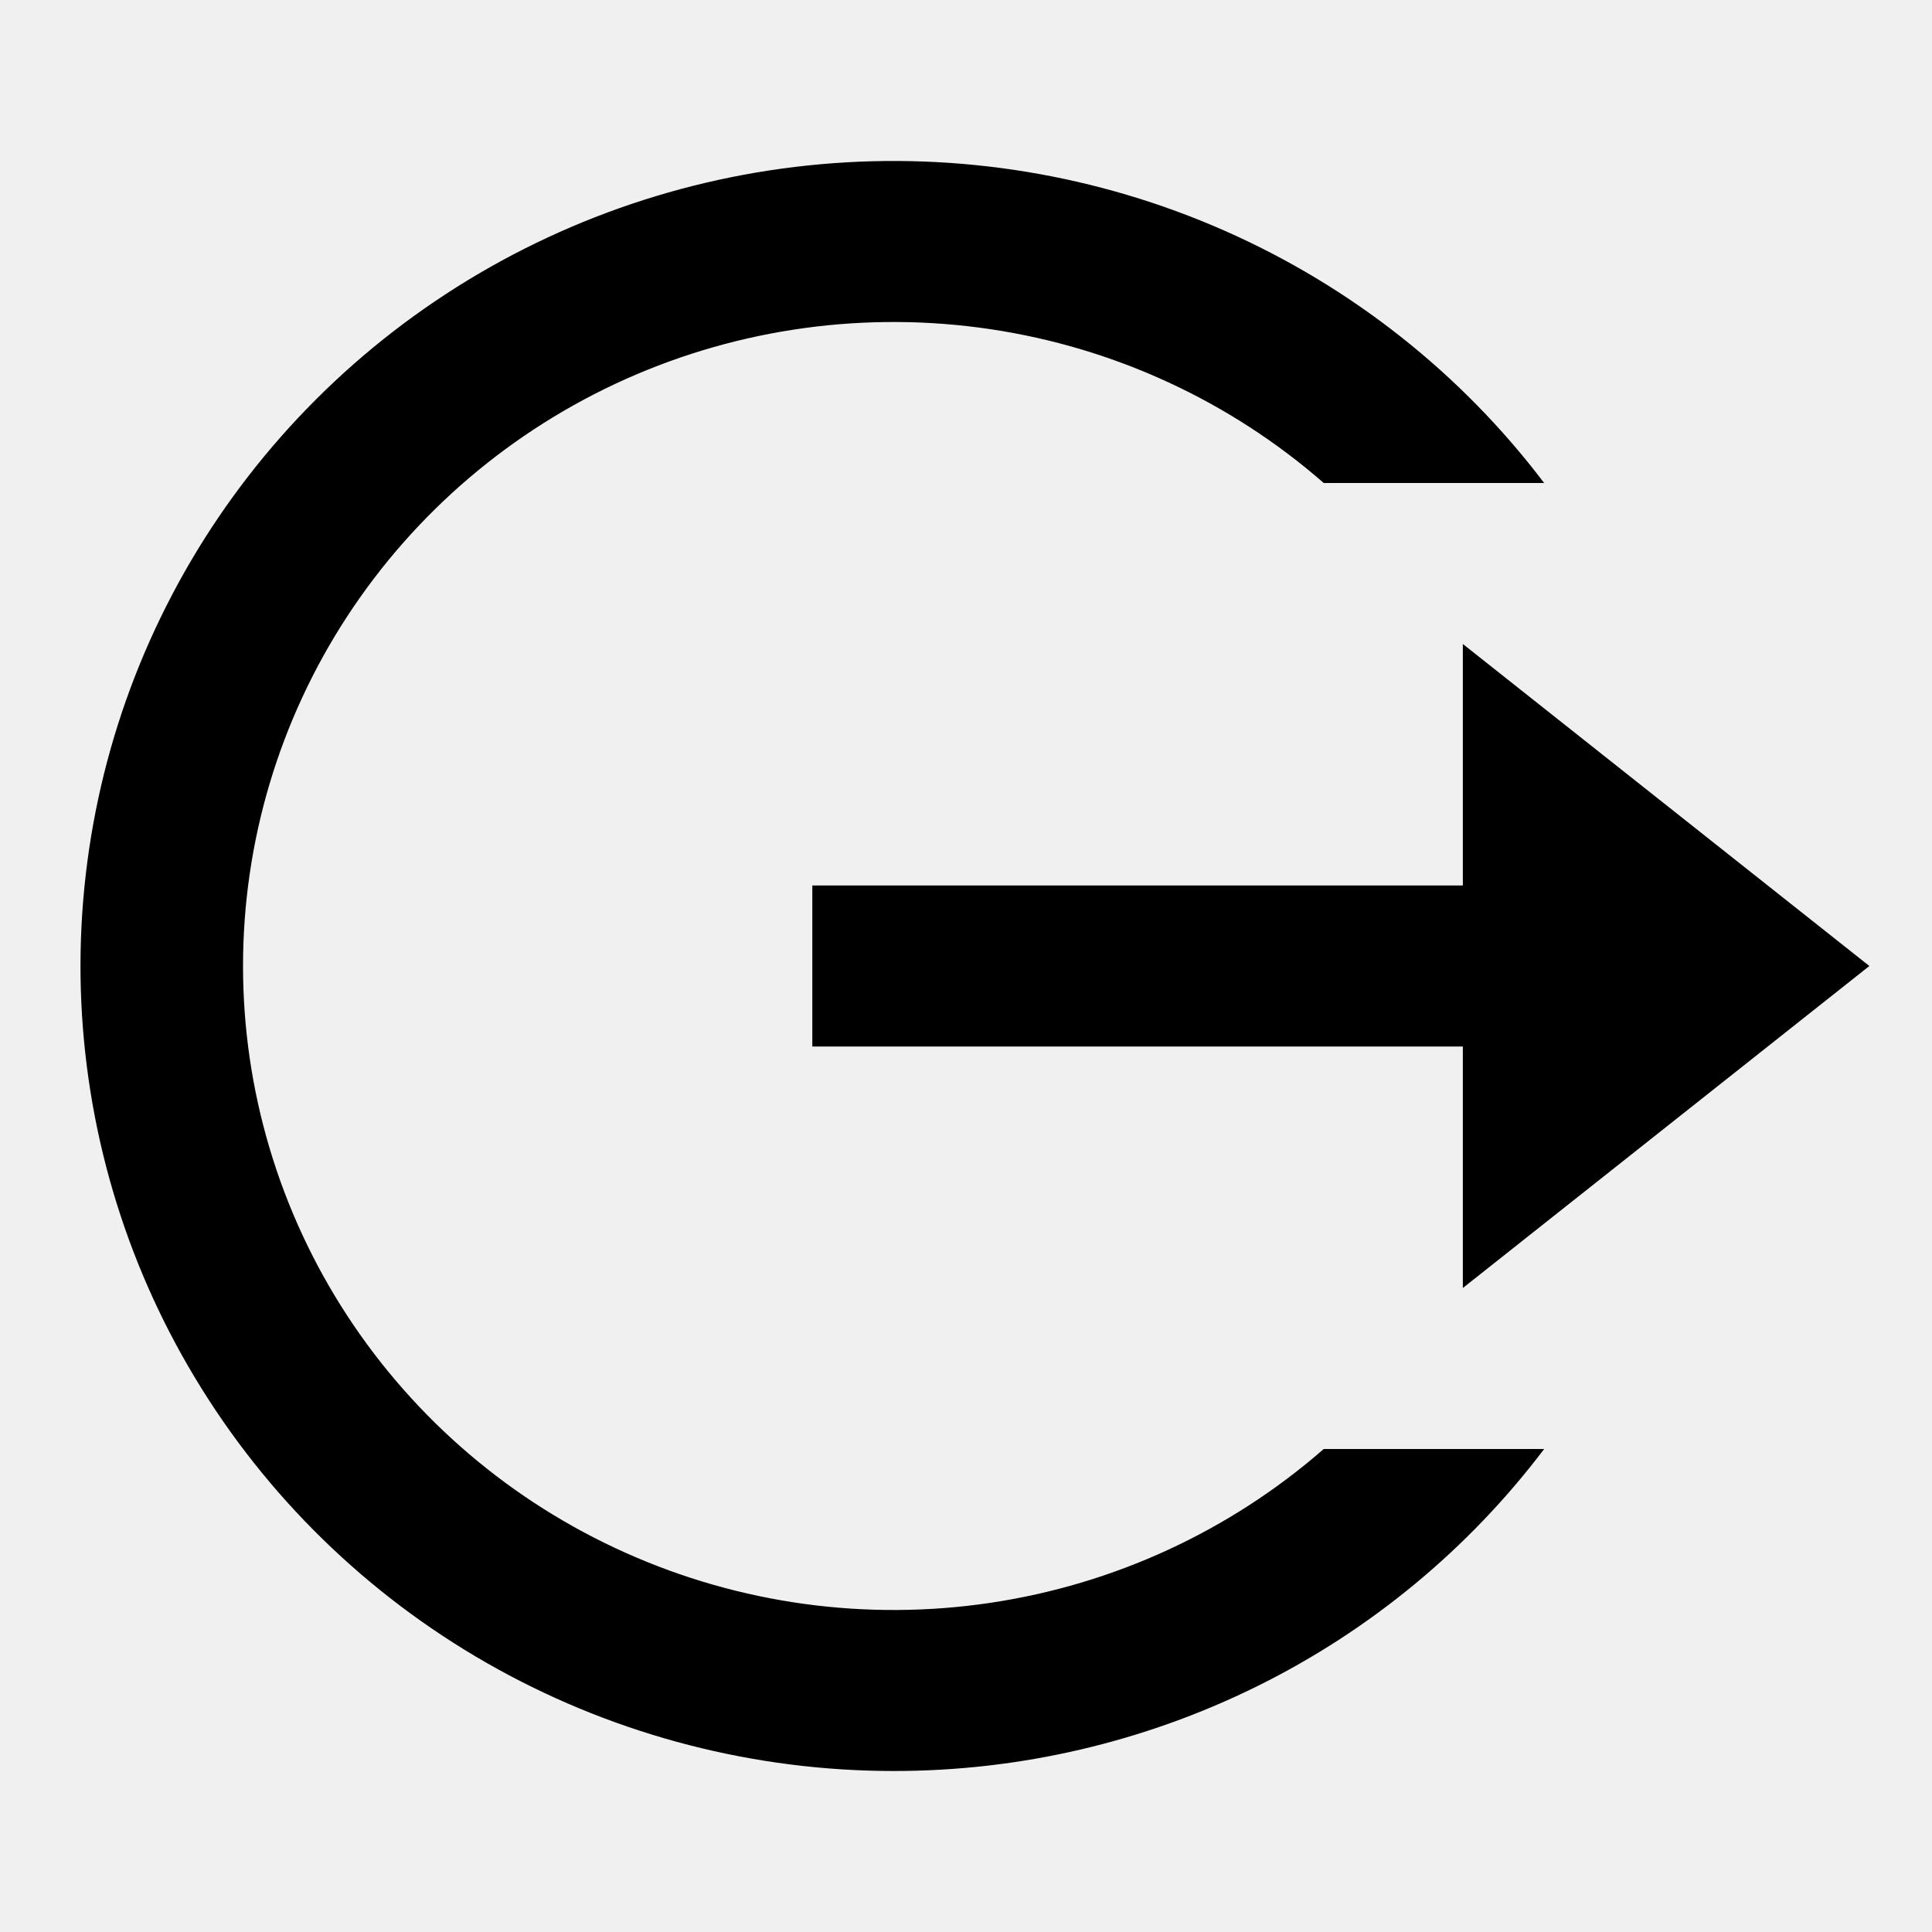
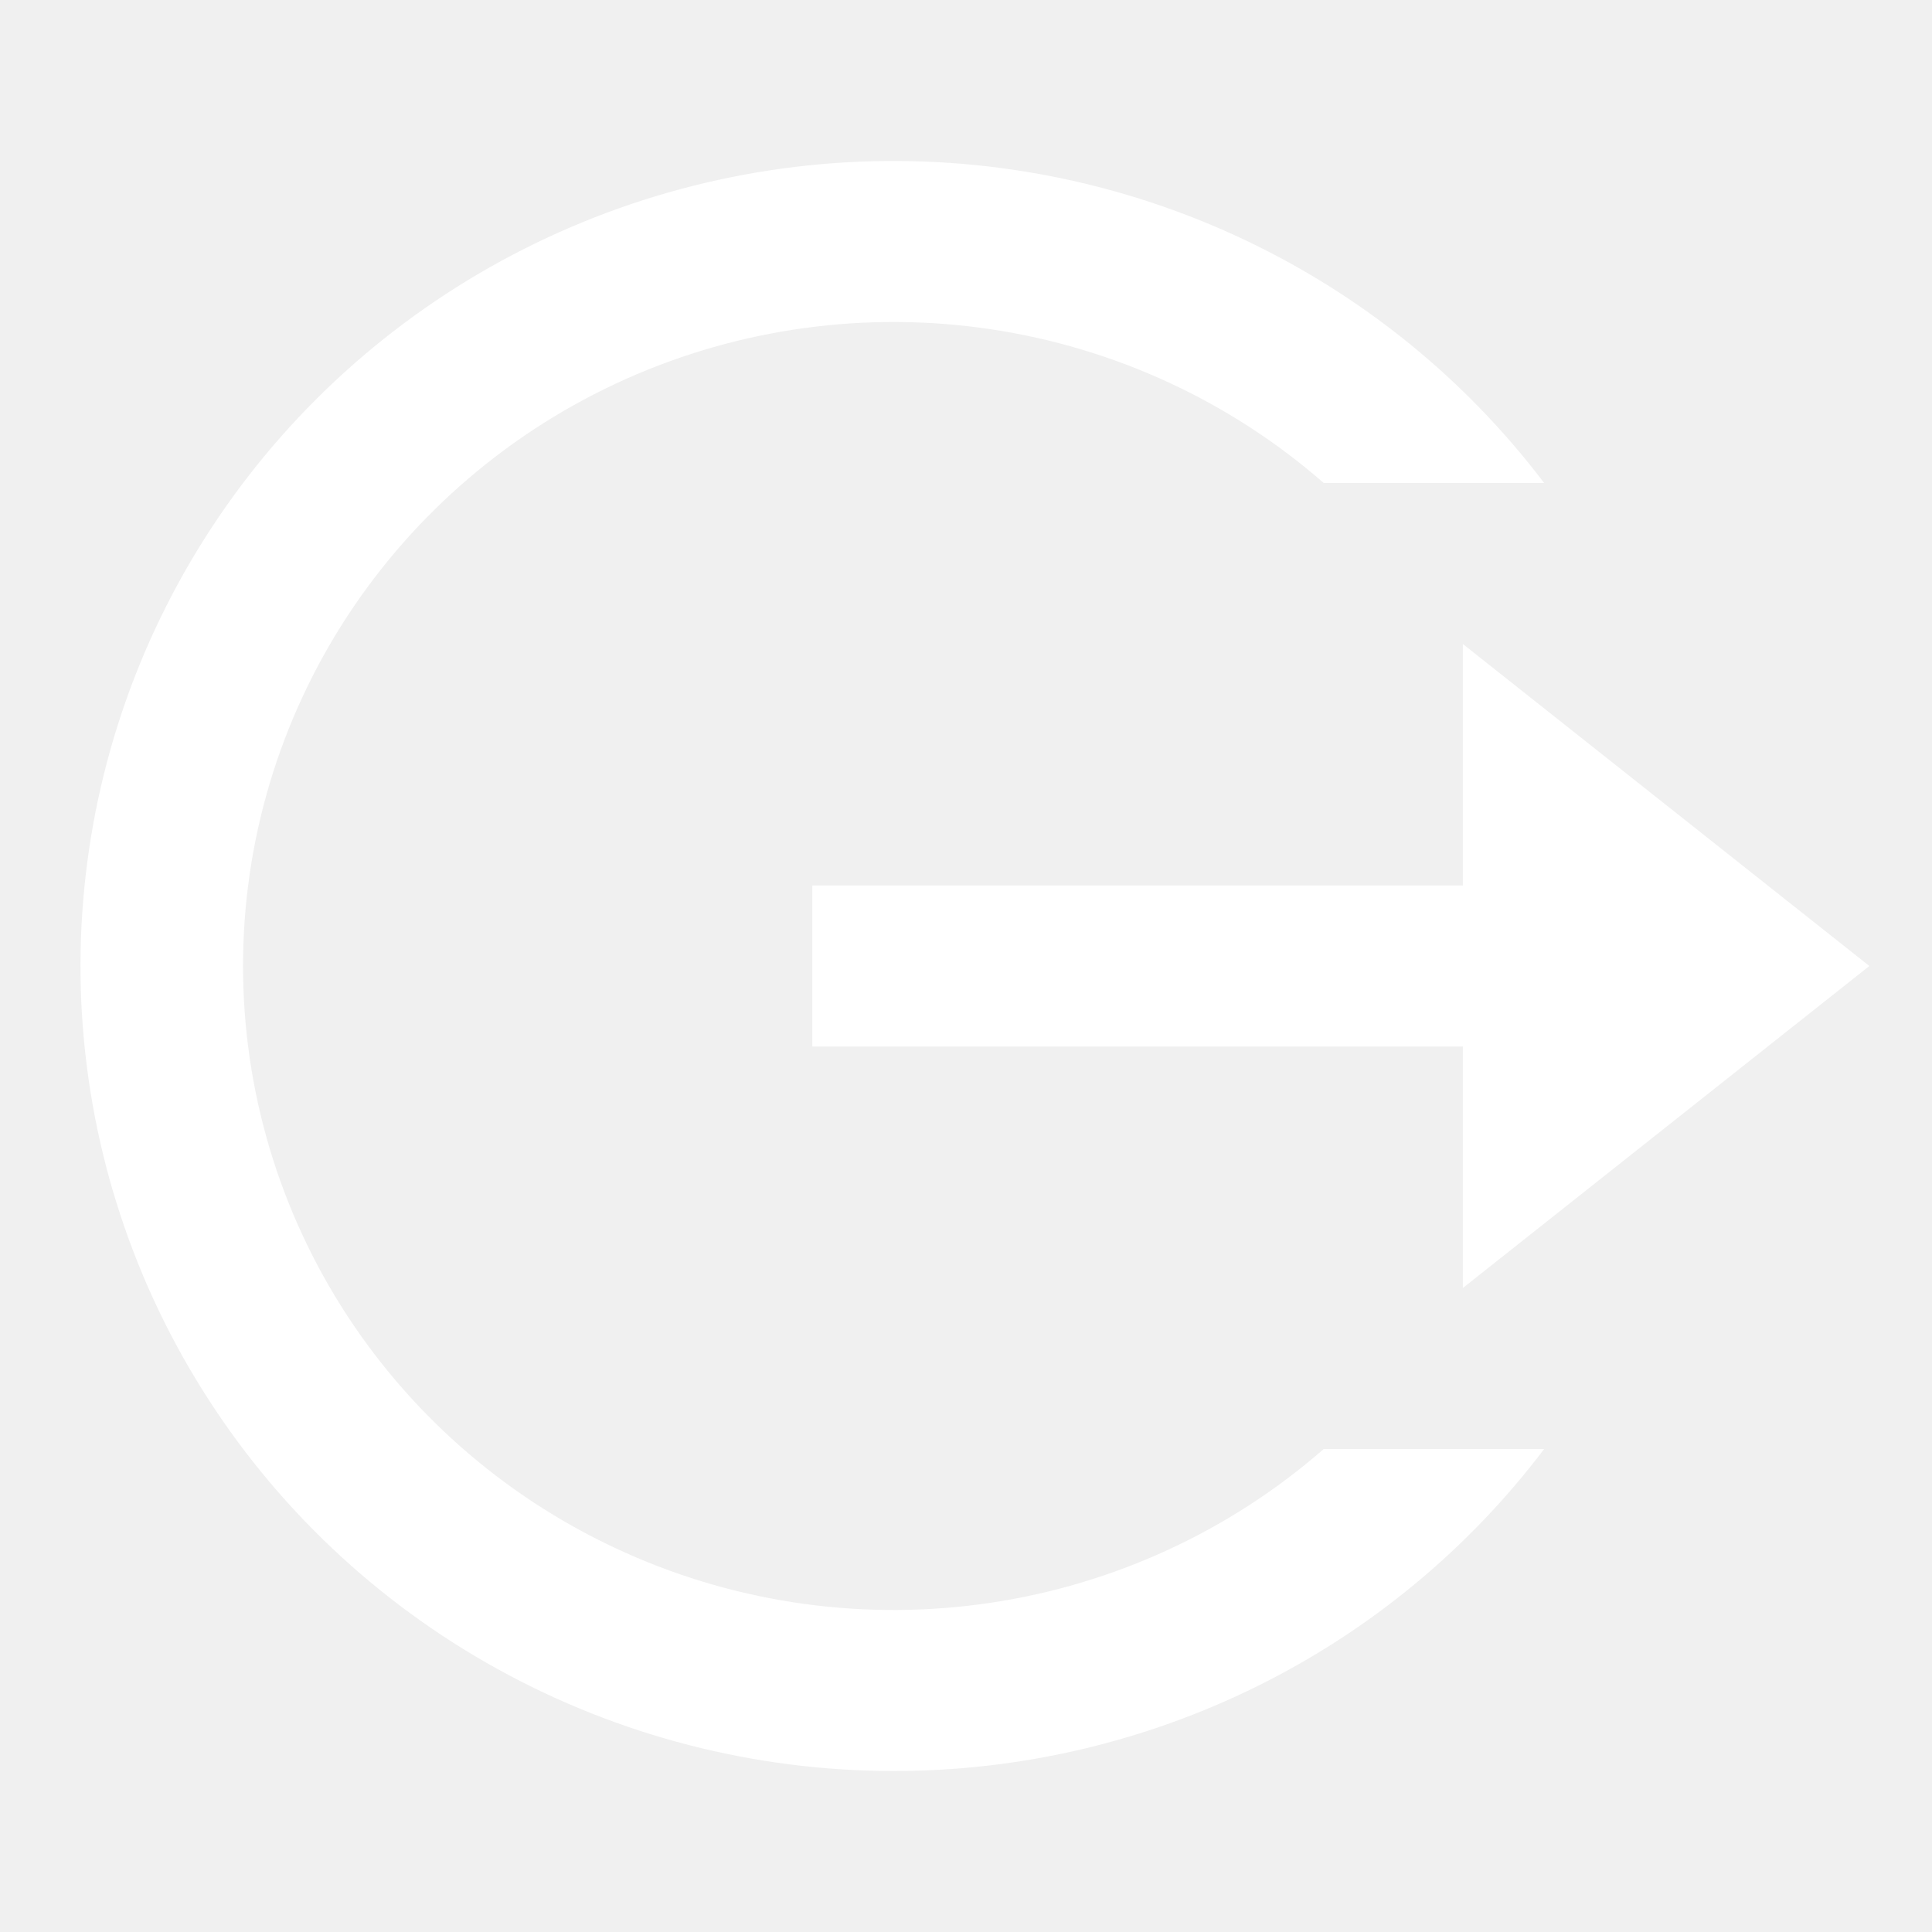
- <svg xmlns="http://www.w3.org/2000/svg" width="24" height="24" viewBox="0 0 24 24" fill="none">
-   <path d="M11.101 22C9.379 22 7.686 21.564 6.182 20.734C4.678 19.904 3.414 18.707 2.509 17.257C1.603 15.807 1.088 14.152 1.01 12.45C0.933 10.747 1.296 9.052 2.066 7.528C2.836 6.003 3.987 4.699 5.41 3.738C6.832 2.778 8.479 2.193 10.194 2.04C11.909 1.887 13.635 2.171 15.208 2.864C16.781 3.557 18.149 4.636 19.182 6H16.444C15.278 4.982 13.84 4.318 12.302 4.089C10.764 3.86 9.192 4.075 7.775 4.708C6.357 5.342 5.155 6.367 4.311 7.66C3.467 8.954 3.019 10.46 3.019 12C3.019 13.54 3.467 15.046 4.311 16.34C5.155 17.633 6.357 18.658 7.775 19.291C9.192 19.925 10.764 20.14 12.302 19.911C13.84 19.682 15.278 19.018 16.444 18H19.182C18.242 19.243 17.022 20.252 15.619 20.946C14.216 21.64 12.669 22.001 11.101 22V22ZM18.172 16V13H10.091V11H18.172V8L23.222 12L18.172 16Z" fill="black" />
+ <svg xmlns="http://www.w3.org/2000/svg" width="24" height="24" viewBox="0 0 24 24" fill="#fff">
+   <path d="M11.101 22C9.379 22 7.686 21.564 6.182 20.734C4.678 19.904 3.414 18.707 2.509 17.257C1.603 15.807 1.088 14.152 1.01 12.45C0.933 10.747 1.296 9.052 2.066 7.528C2.836 6.003 3.987 4.699 5.41 3.738C6.832 2.778 8.479 2.193 10.194 2.04C11.909 1.887 13.635 2.171 15.208 2.864C16.781 3.557 18.149 4.636 19.182 6H16.444C15.278 4.982 13.84 4.318 12.302 4.089C10.764 3.86 9.192 4.075 7.775 4.708C6.357 5.342 5.155 6.367 4.311 7.66C3.467 8.954 3.019 10.46 3.019 12C3.019 13.54 3.467 15.046 4.311 16.34C5.155 17.633 6.357 18.658 7.775 19.291C9.192 19.925 10.764 20.14 12.302 19.911C13.84 19.682 15.278 19.018 16.444 18H19.182C18.242 19.243 17.022 20.252 15.619 20.946C14.216 21.64 12.669 22.001 11.101 22V22ZM18.172 16V13H10.091V11H18.172V8L23.222 12L18.172 16Z" fill="#fff" />
</svg>
